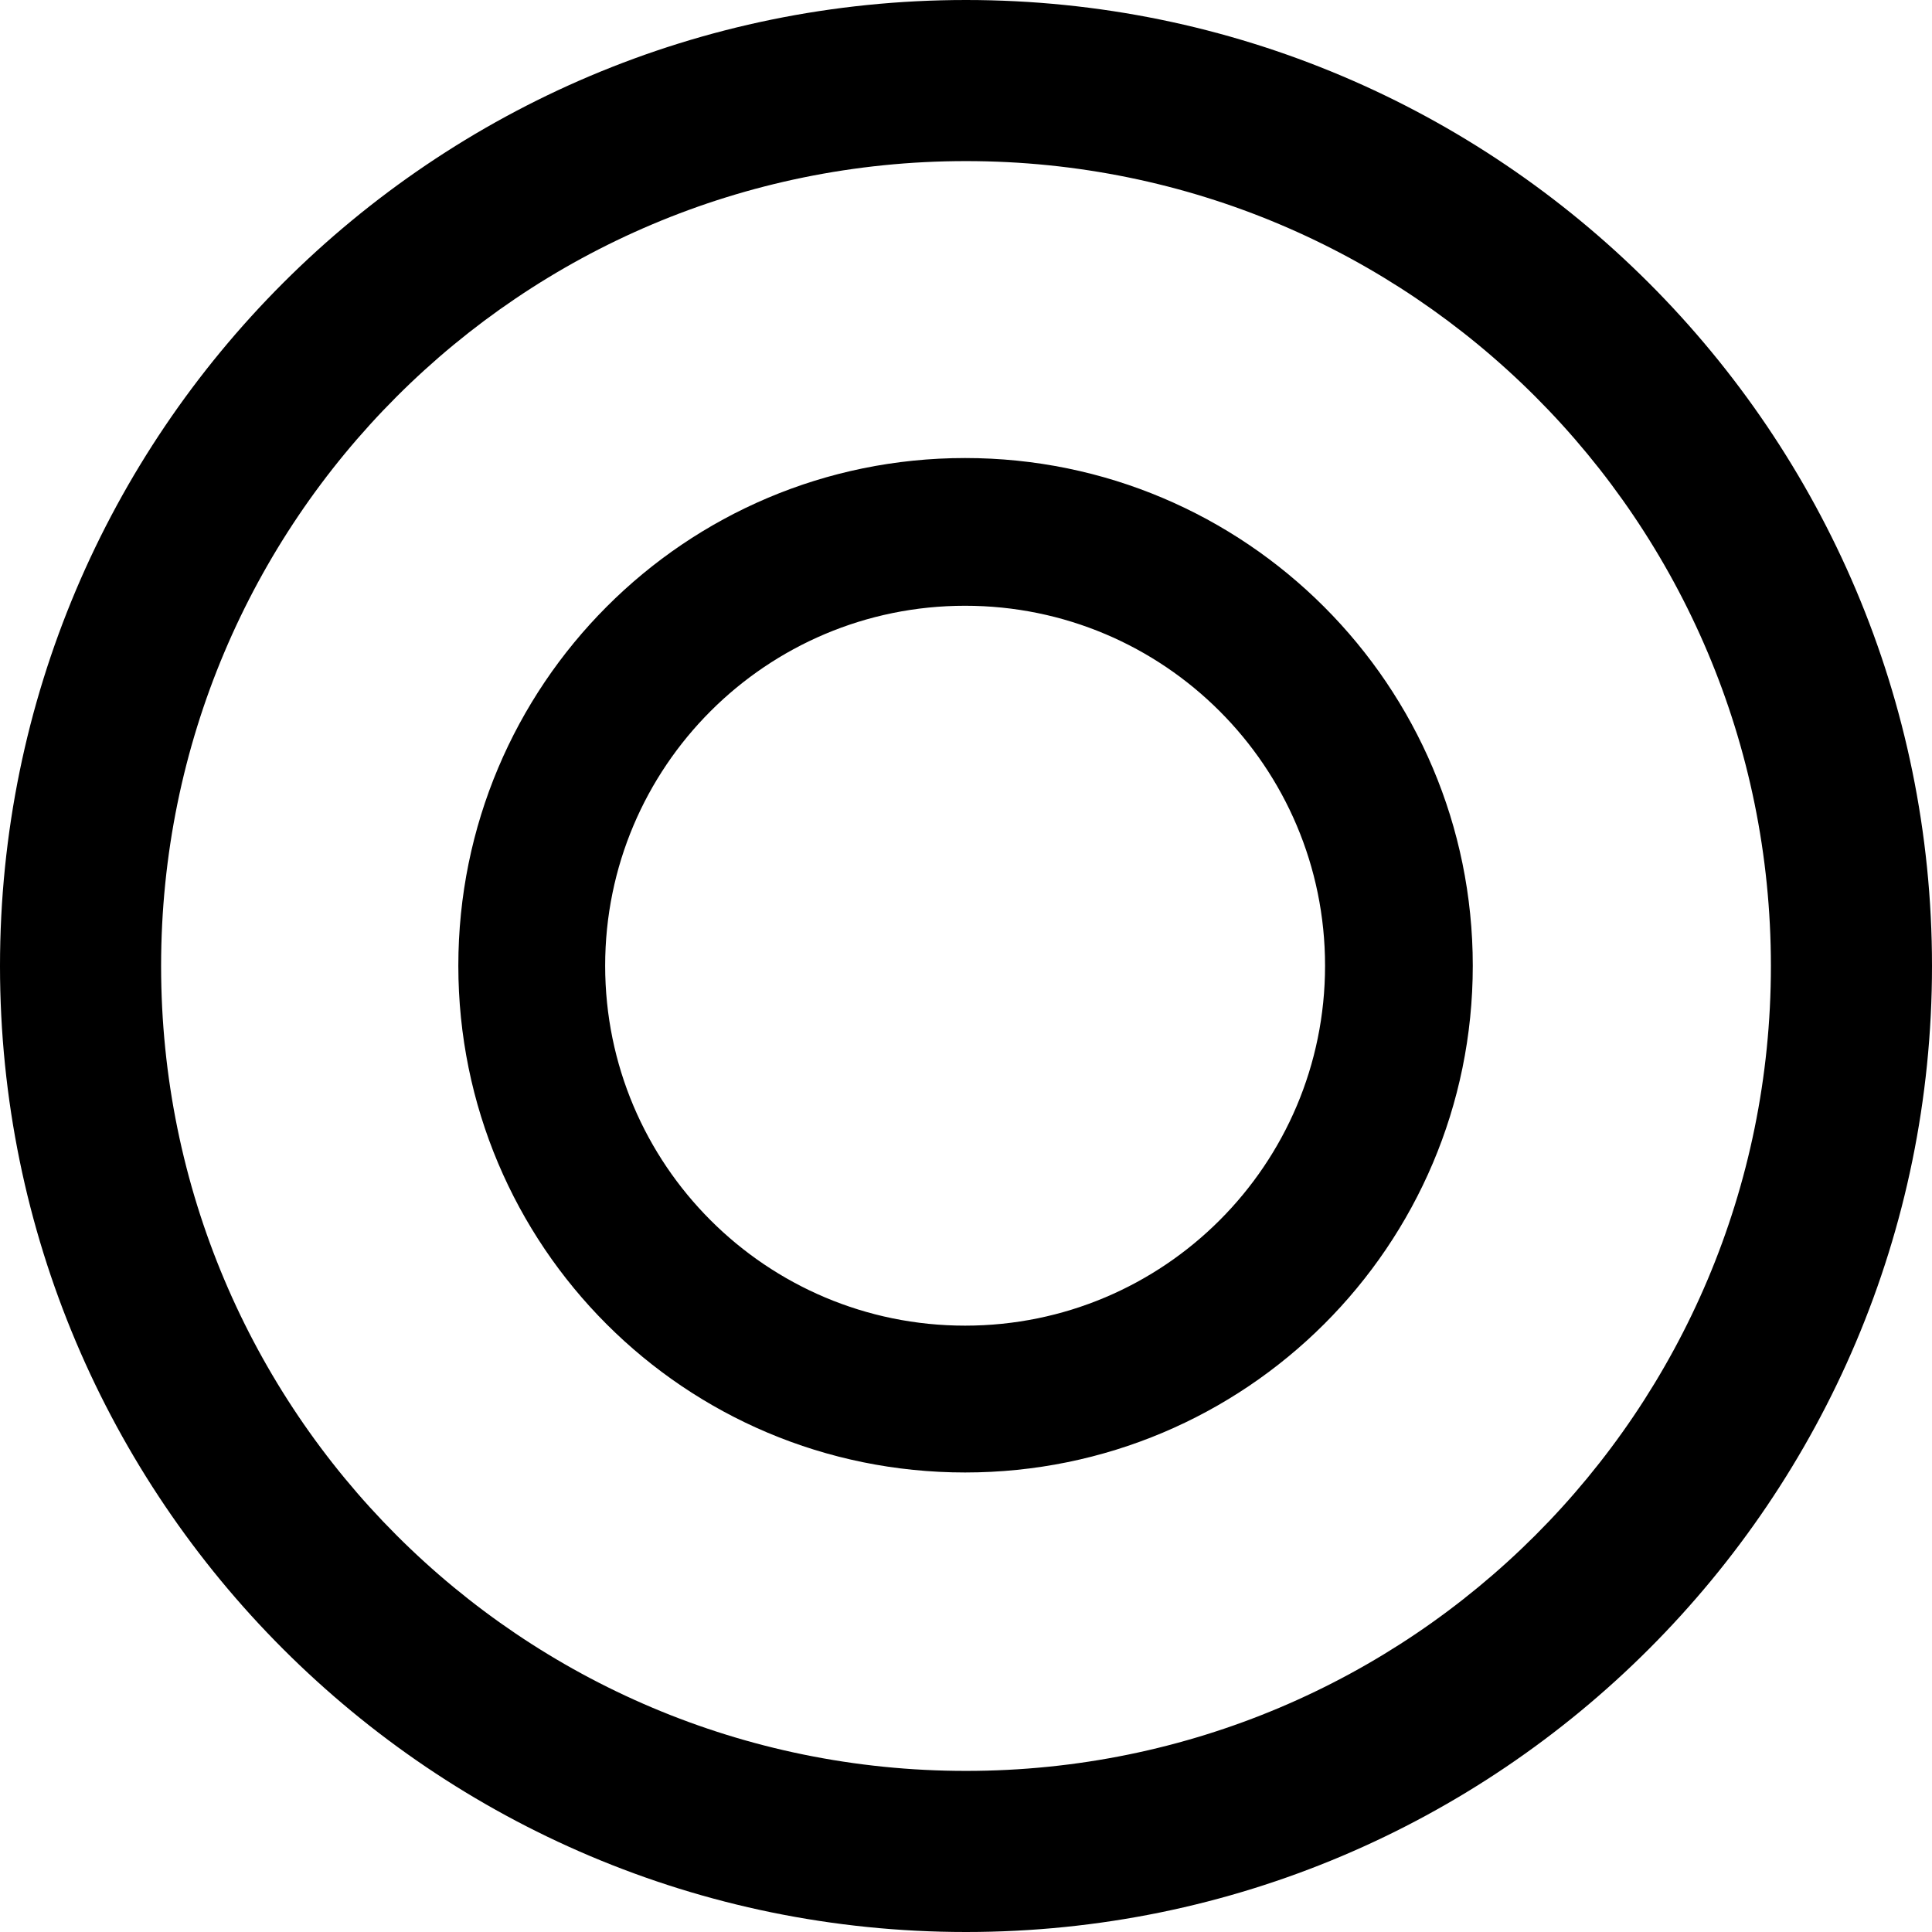
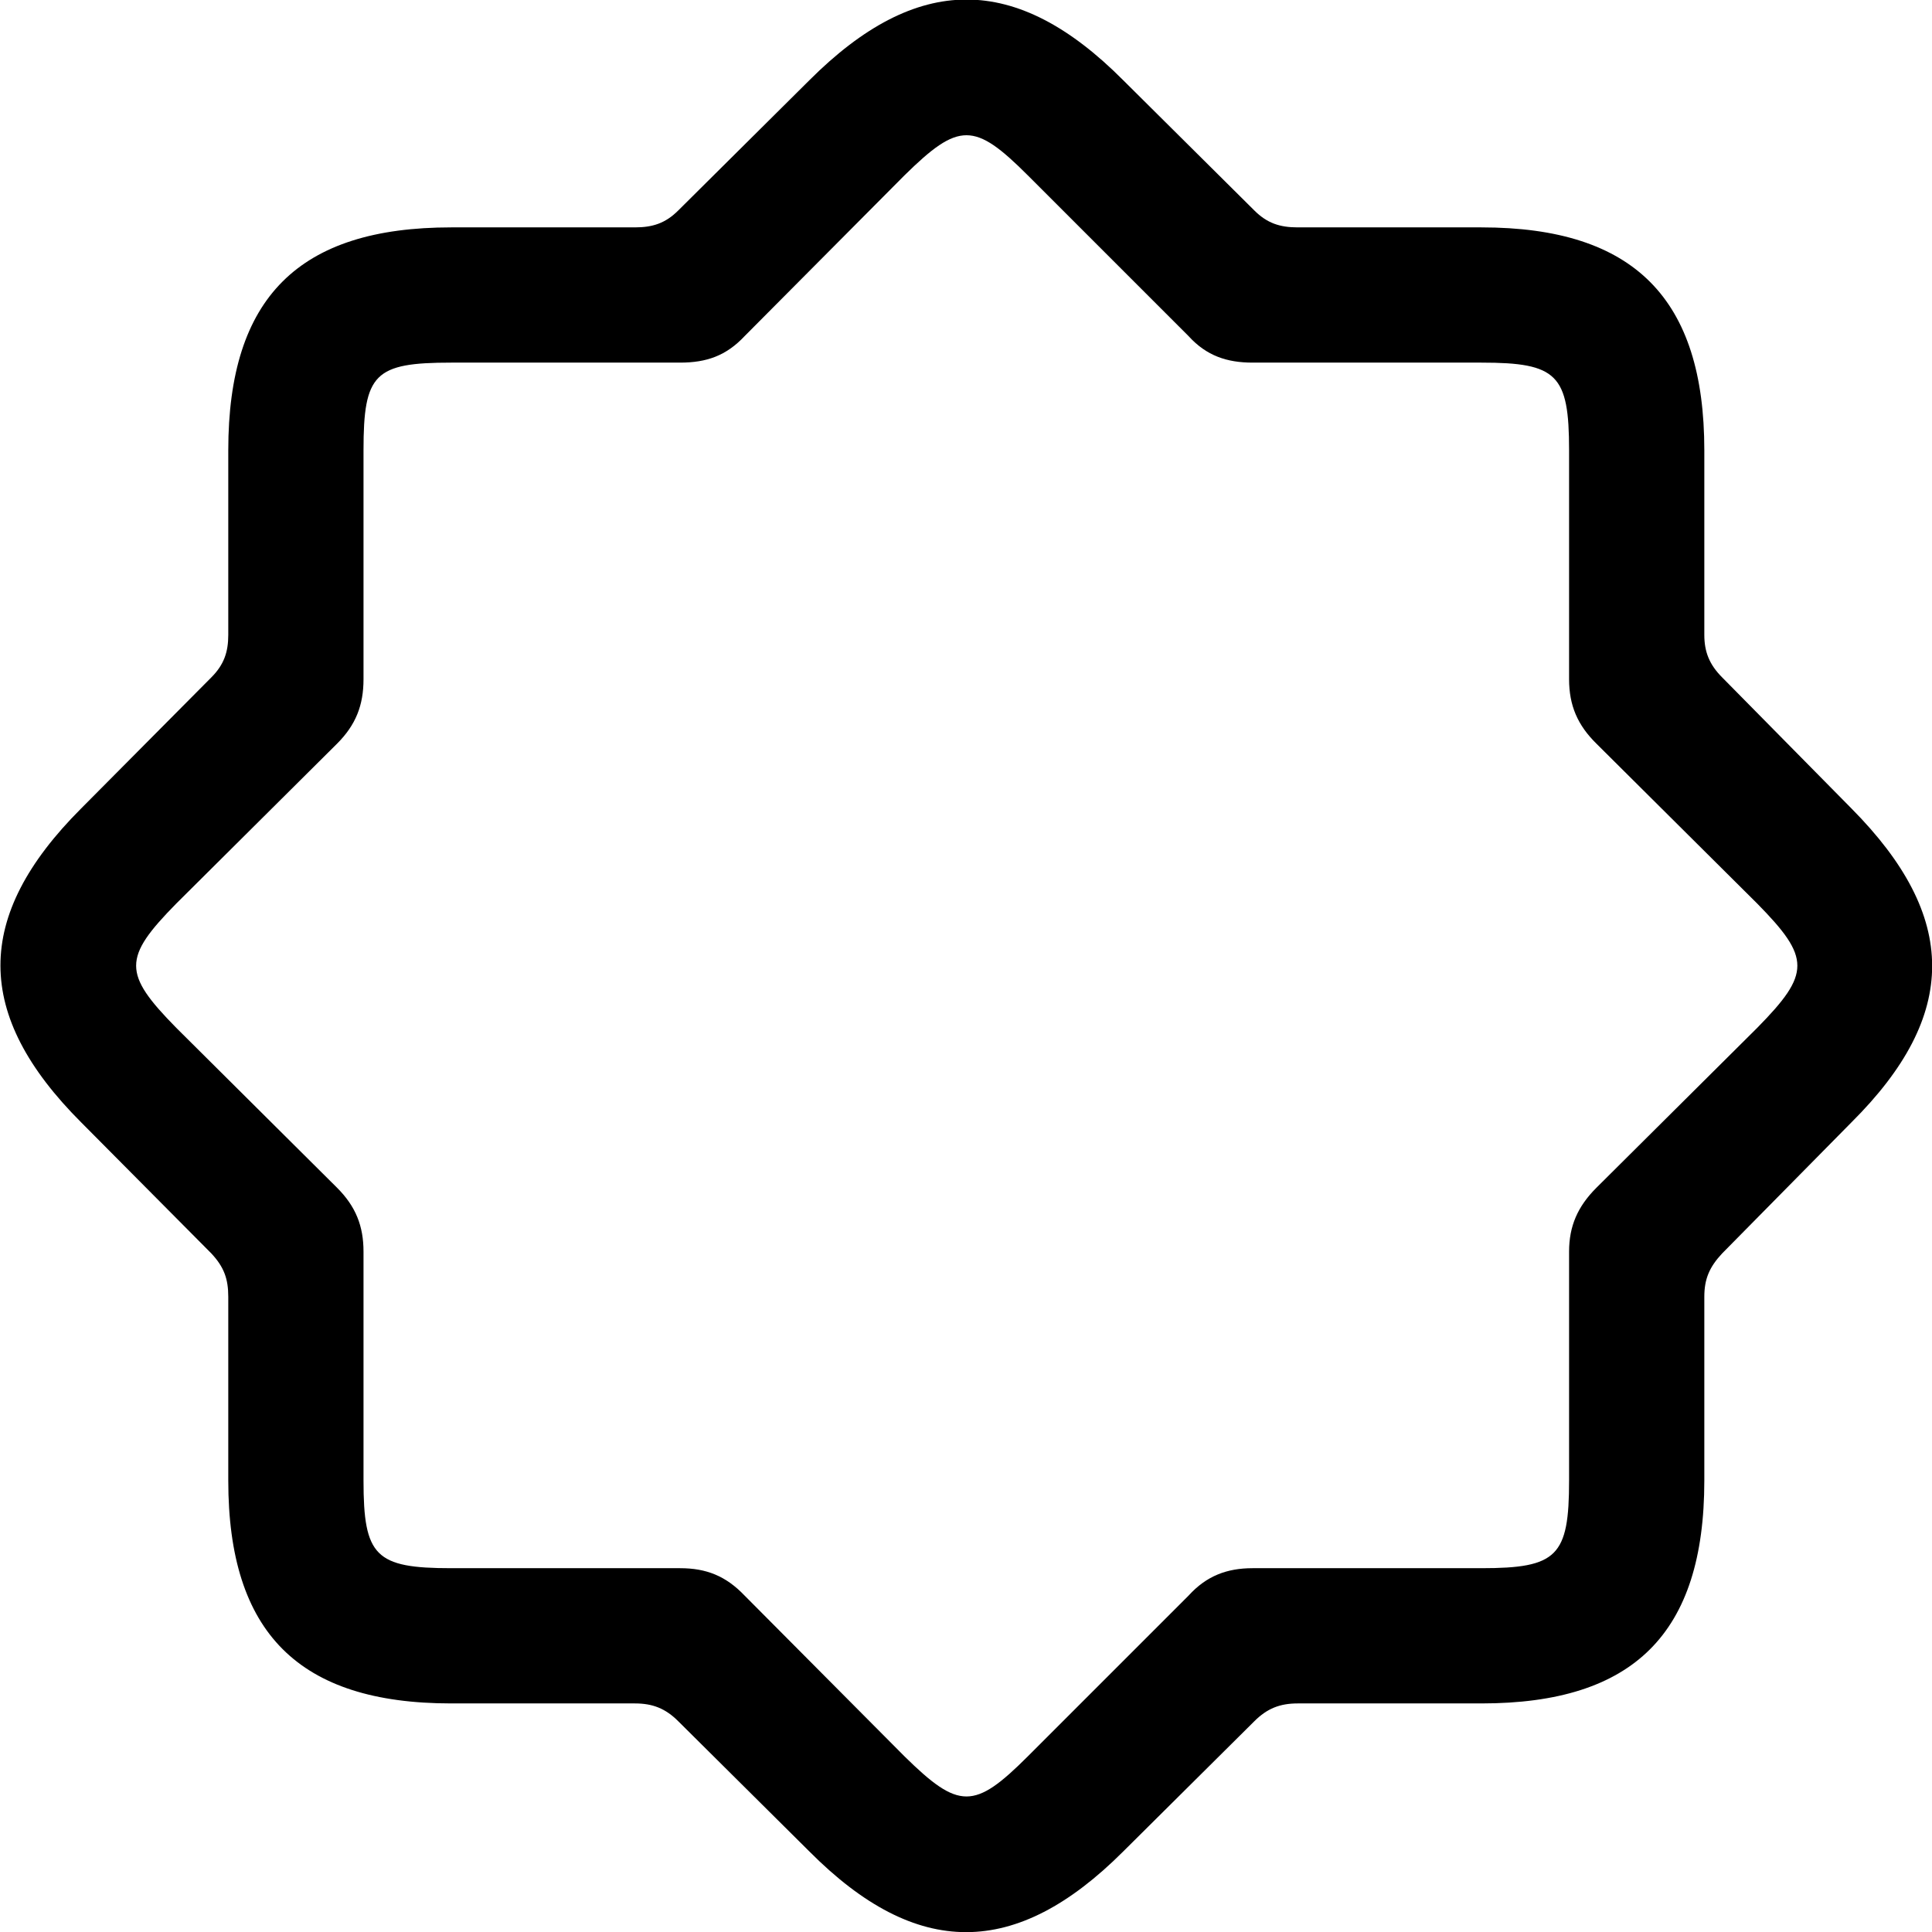
<svg xmlns="http://www.w3.org/2000/svg" id="Layer_1" width="65" height="65" viewBox="0 0 65 65">
-   <path d="m32.5,65c17.94,0,32.5-14.56,32.5-32.5S50.44,0,32.5,0,0,14.56,0,32.5s14.56,32.5,32.5,32.5Zm0-5.42c-14.98,0-27.08-12.11-27.08-27.08S17.52,5.42,32.5,5.42s27.08,12.11,27.08,27.08-12.11,27.08-27.08,27.08Zm-.03-10.04c9.43,0,17.08-7.62,17.08-17.05s-7.65-17.08-17.08-17.08-17.05,7.65-17.05,17.08,7.62,17.05,17.05,17.05Zm0-4.94c-6.69,0-12.11-5.42-12.11-12.11s5.42-12.11,12.11-12.11,12.11,5.42,12.11,12.11-5.42,12.11-12.11,12.11Z" />
+   <defs>
+     <clipPath id="clippath">
+       <path d="m15.18,57.31h6.18c.6,0,1.03.17,1.46.6l4.41,4.38c3.61,3.63,6.95,3.61,10.56,0l4.41-4.38c.43-.43.86-.6,1.46-.6h6.18c5.12,0,7.5-2.35,7.5-7.5v-6.18c0-.6.17-1,.6-1.46l4.35-4.41c3.63-3.61,3.61-6.92,0-10.56l-4.35-4.41c-.43-.43-.6-.86-.6-1.43v-6.21c0-5.09-2.35-7.5-7.5-7.5h-6.18c-.6,0-1.03-.14-1.46-.57l-4.41-4.38c-3.61-3.63-6.95-3.61-10.56,0l-4.41,4.38c-.43.43-.86.57-1.46.57h-6.18c-5.12,0-7.5,2.35-7.5,7.5v6.21c0,.57-.14,1-.57,1.43l-4.38,4.41c-3.63,3.63-3.61,6.95,0,10.56l4.38,4.41c.43.46.57.86.57,1.46v6.18c0,5.12,2.37,7.5,7.5,7.5Zm0-4.55c-2.55,0-2.95-.4-2.95-2.95v-7.7c0-.86-.26-1.52-.89-2.15l-5.41-5.38c-1.8-1.83-1.8-2.35,0-4.18l5.41-5.38c.63-.63.89-1.29.89-2.17v-7.7c0-2.58.37-2.95,2.95-2.95h7.7c.89,0,1.55-.23,2.17-.89l5.38-5.41c1.83-1.8,2.35-1.8,4.15,0l5.41,5.41c.6.66,1.29.89,2.15.89h7.7c2.55,0,2.95.4,2.95,2.95v7.7c0,.89.29,1.55.92,2.17l5.41,5.38c1.8,1.83,1.8,2.35,0,4.18l-5.41,5.38c-.63.63-.92,1.29-.92,2.15v7.7c0,2.55-.4,2.95-2.95,2.95h-7.7c-.86,0-1.55.26-2.15.92l-5.41,5.41c-1.8,1.8-2.32,1.8-4.15,0l-5.38-5.41c-.63-.66-1.29-.92-2.17-.92h-7.7Z" fill="none" />
+     </clipPath>
+   </defs>
+   <g clip-path="url(#clippath)">
+     <rect x=".01" y="0" width="65" height="65" />
+   </g>
</svg>
